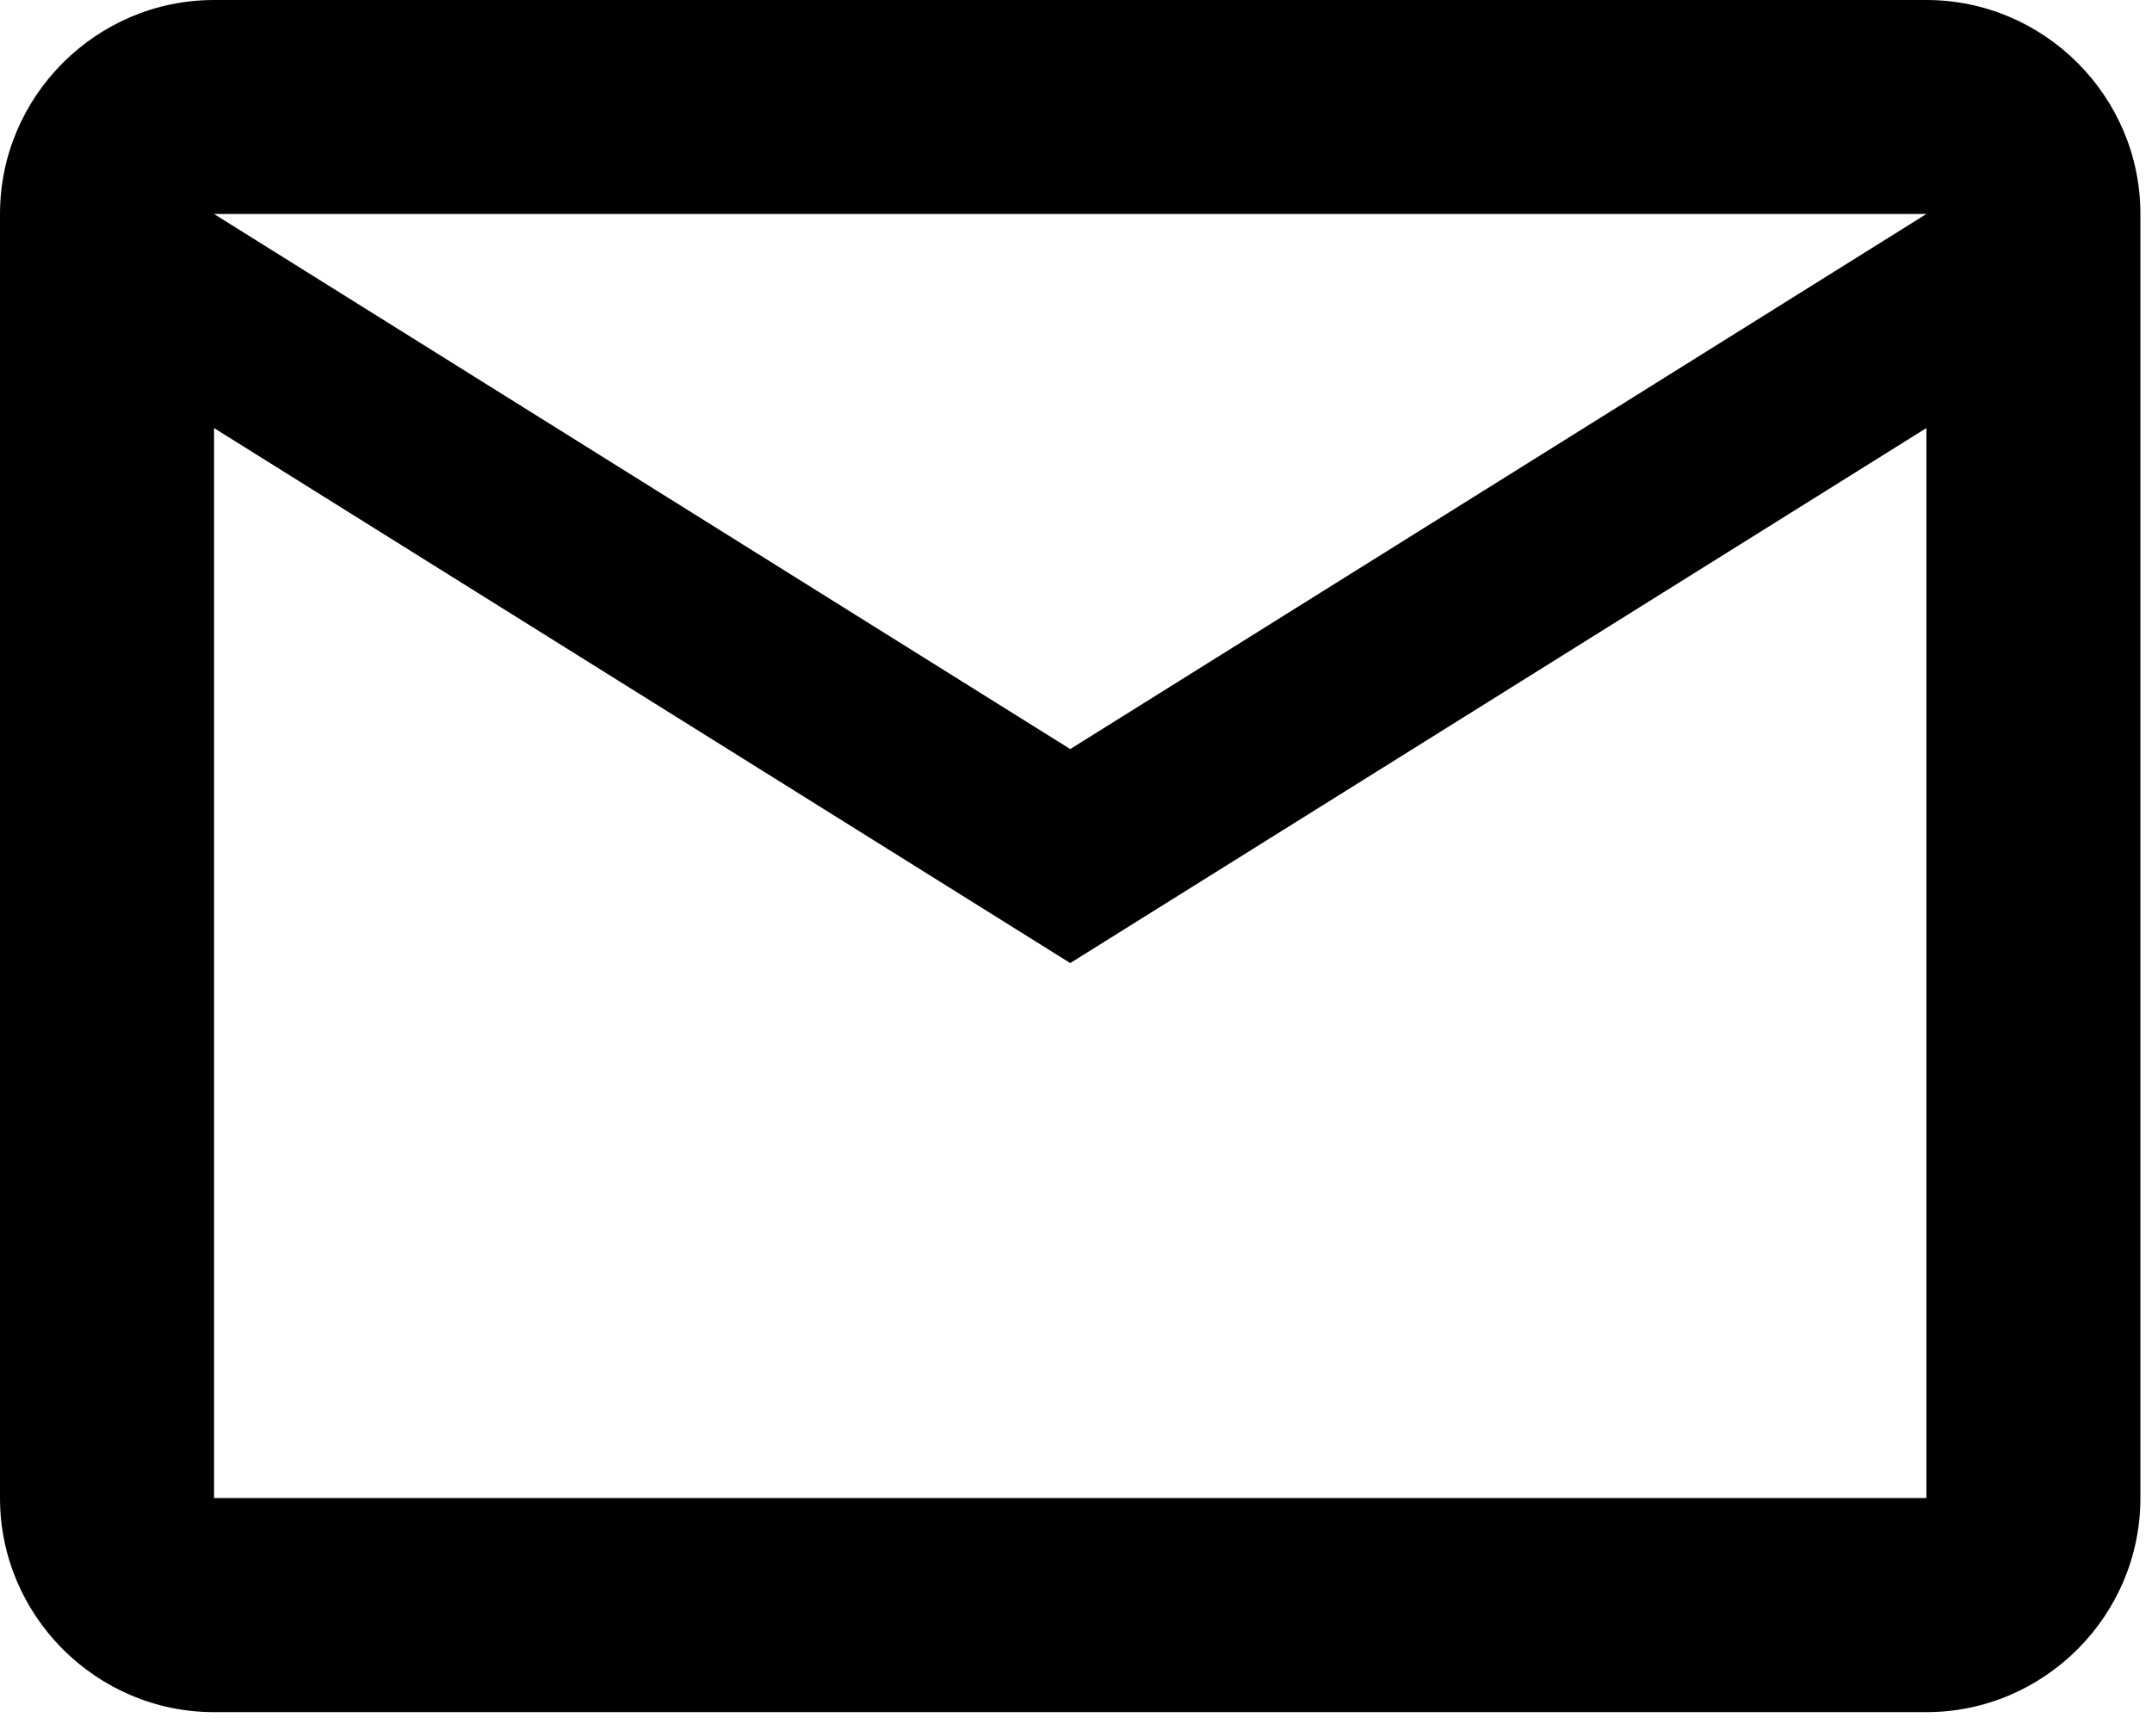
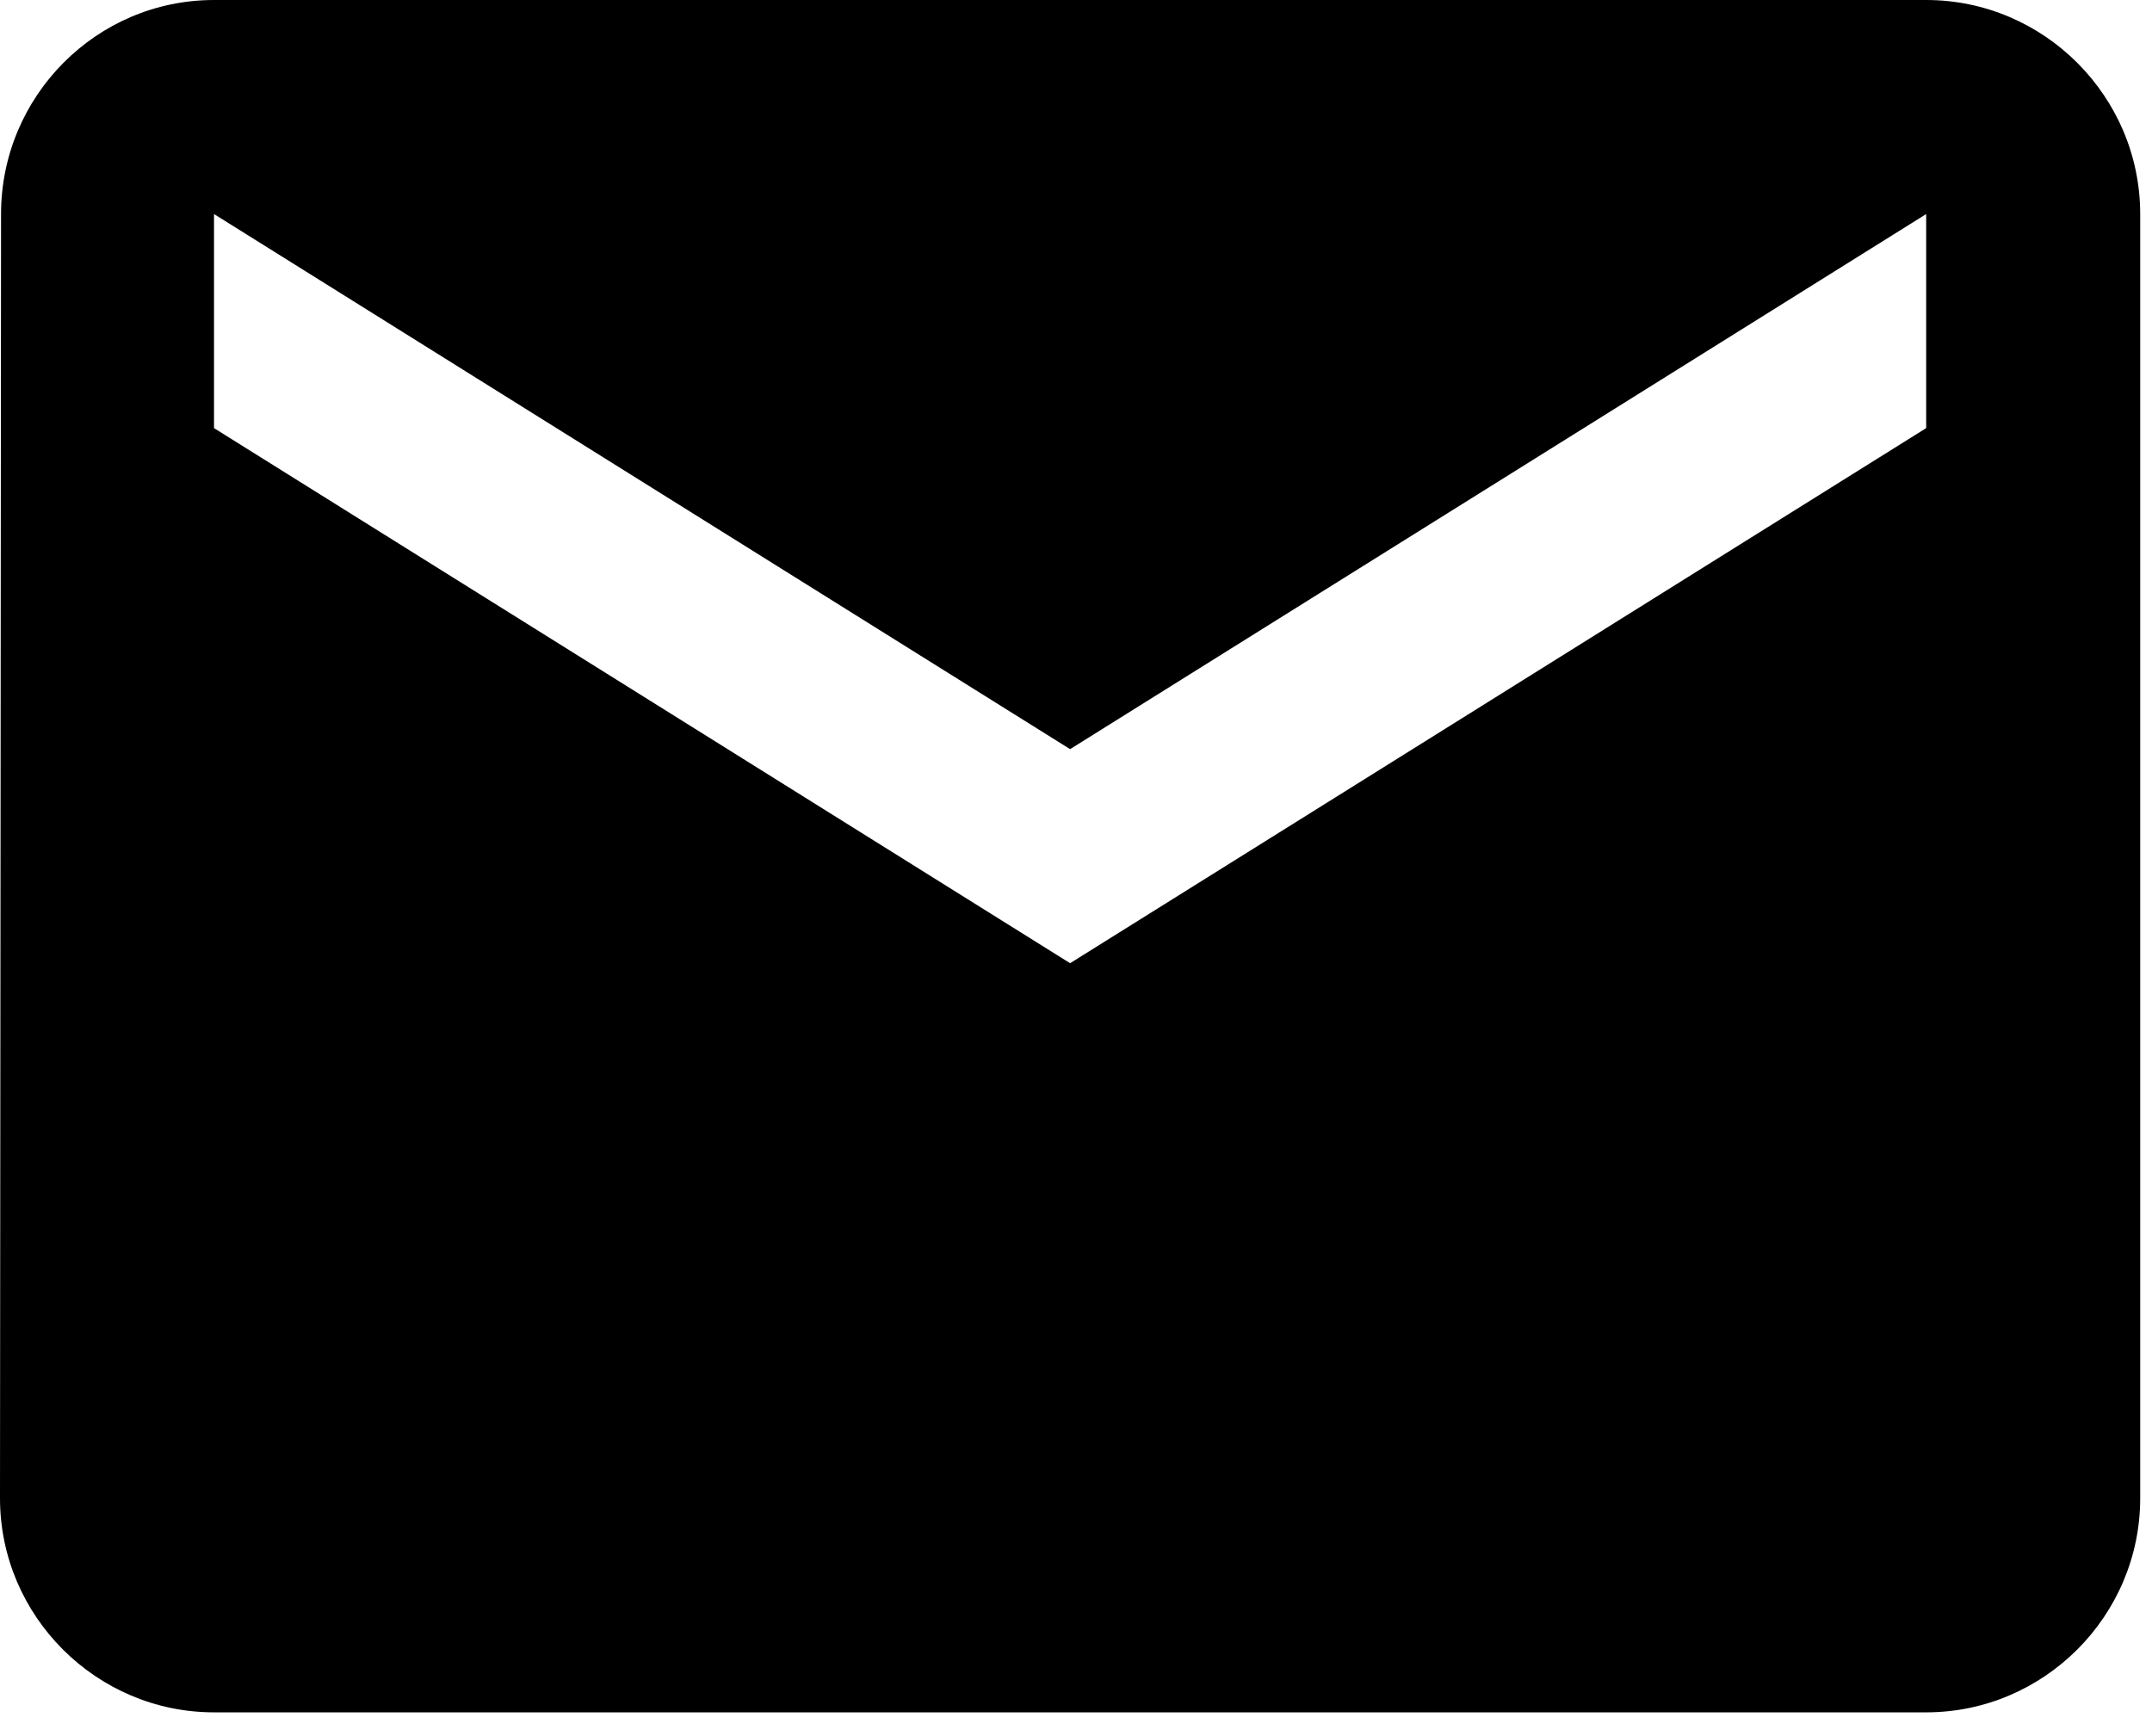
<svg xmlns="http://www.w3.org/2000/svg" width="31" height="25" viewBox="0 0 31 25" fill="none">
-   <path d="M30.833 3.083C30.833 1.387 29.446 0 27.75 0H3.083C1.387 0 0 1.387 0 3.083V21.583C0 23.279 1.387 24.667 3.083 24.667H27.75C29.446 24.667 30.833 23.279 30.833 21.583V3.083ZM27.75 3.083L15.417 10.792L3.083 3.083H27.75ZM27.75 21.583H3.083V6.167L15.417 13.875L27.75 6.167V21.583Z" fill="black" />
+   <path d="M27.747 0H3.083C1.387 0 0.015 1.388 0.015 3.084L0 21.586C0 23.282 1.387 24.67 3.083 24.67H27.747C29.443 24.67 30.83 23.282 30.83 21.586V3.084C30.83 1.388 29.443 0 27.747 0ZM27.747 6.168L15.415 13.877L3.083 6.168V3.084L15.415 10.793L27.747 3.084V6.168Z" fill="black" />
</svg>
